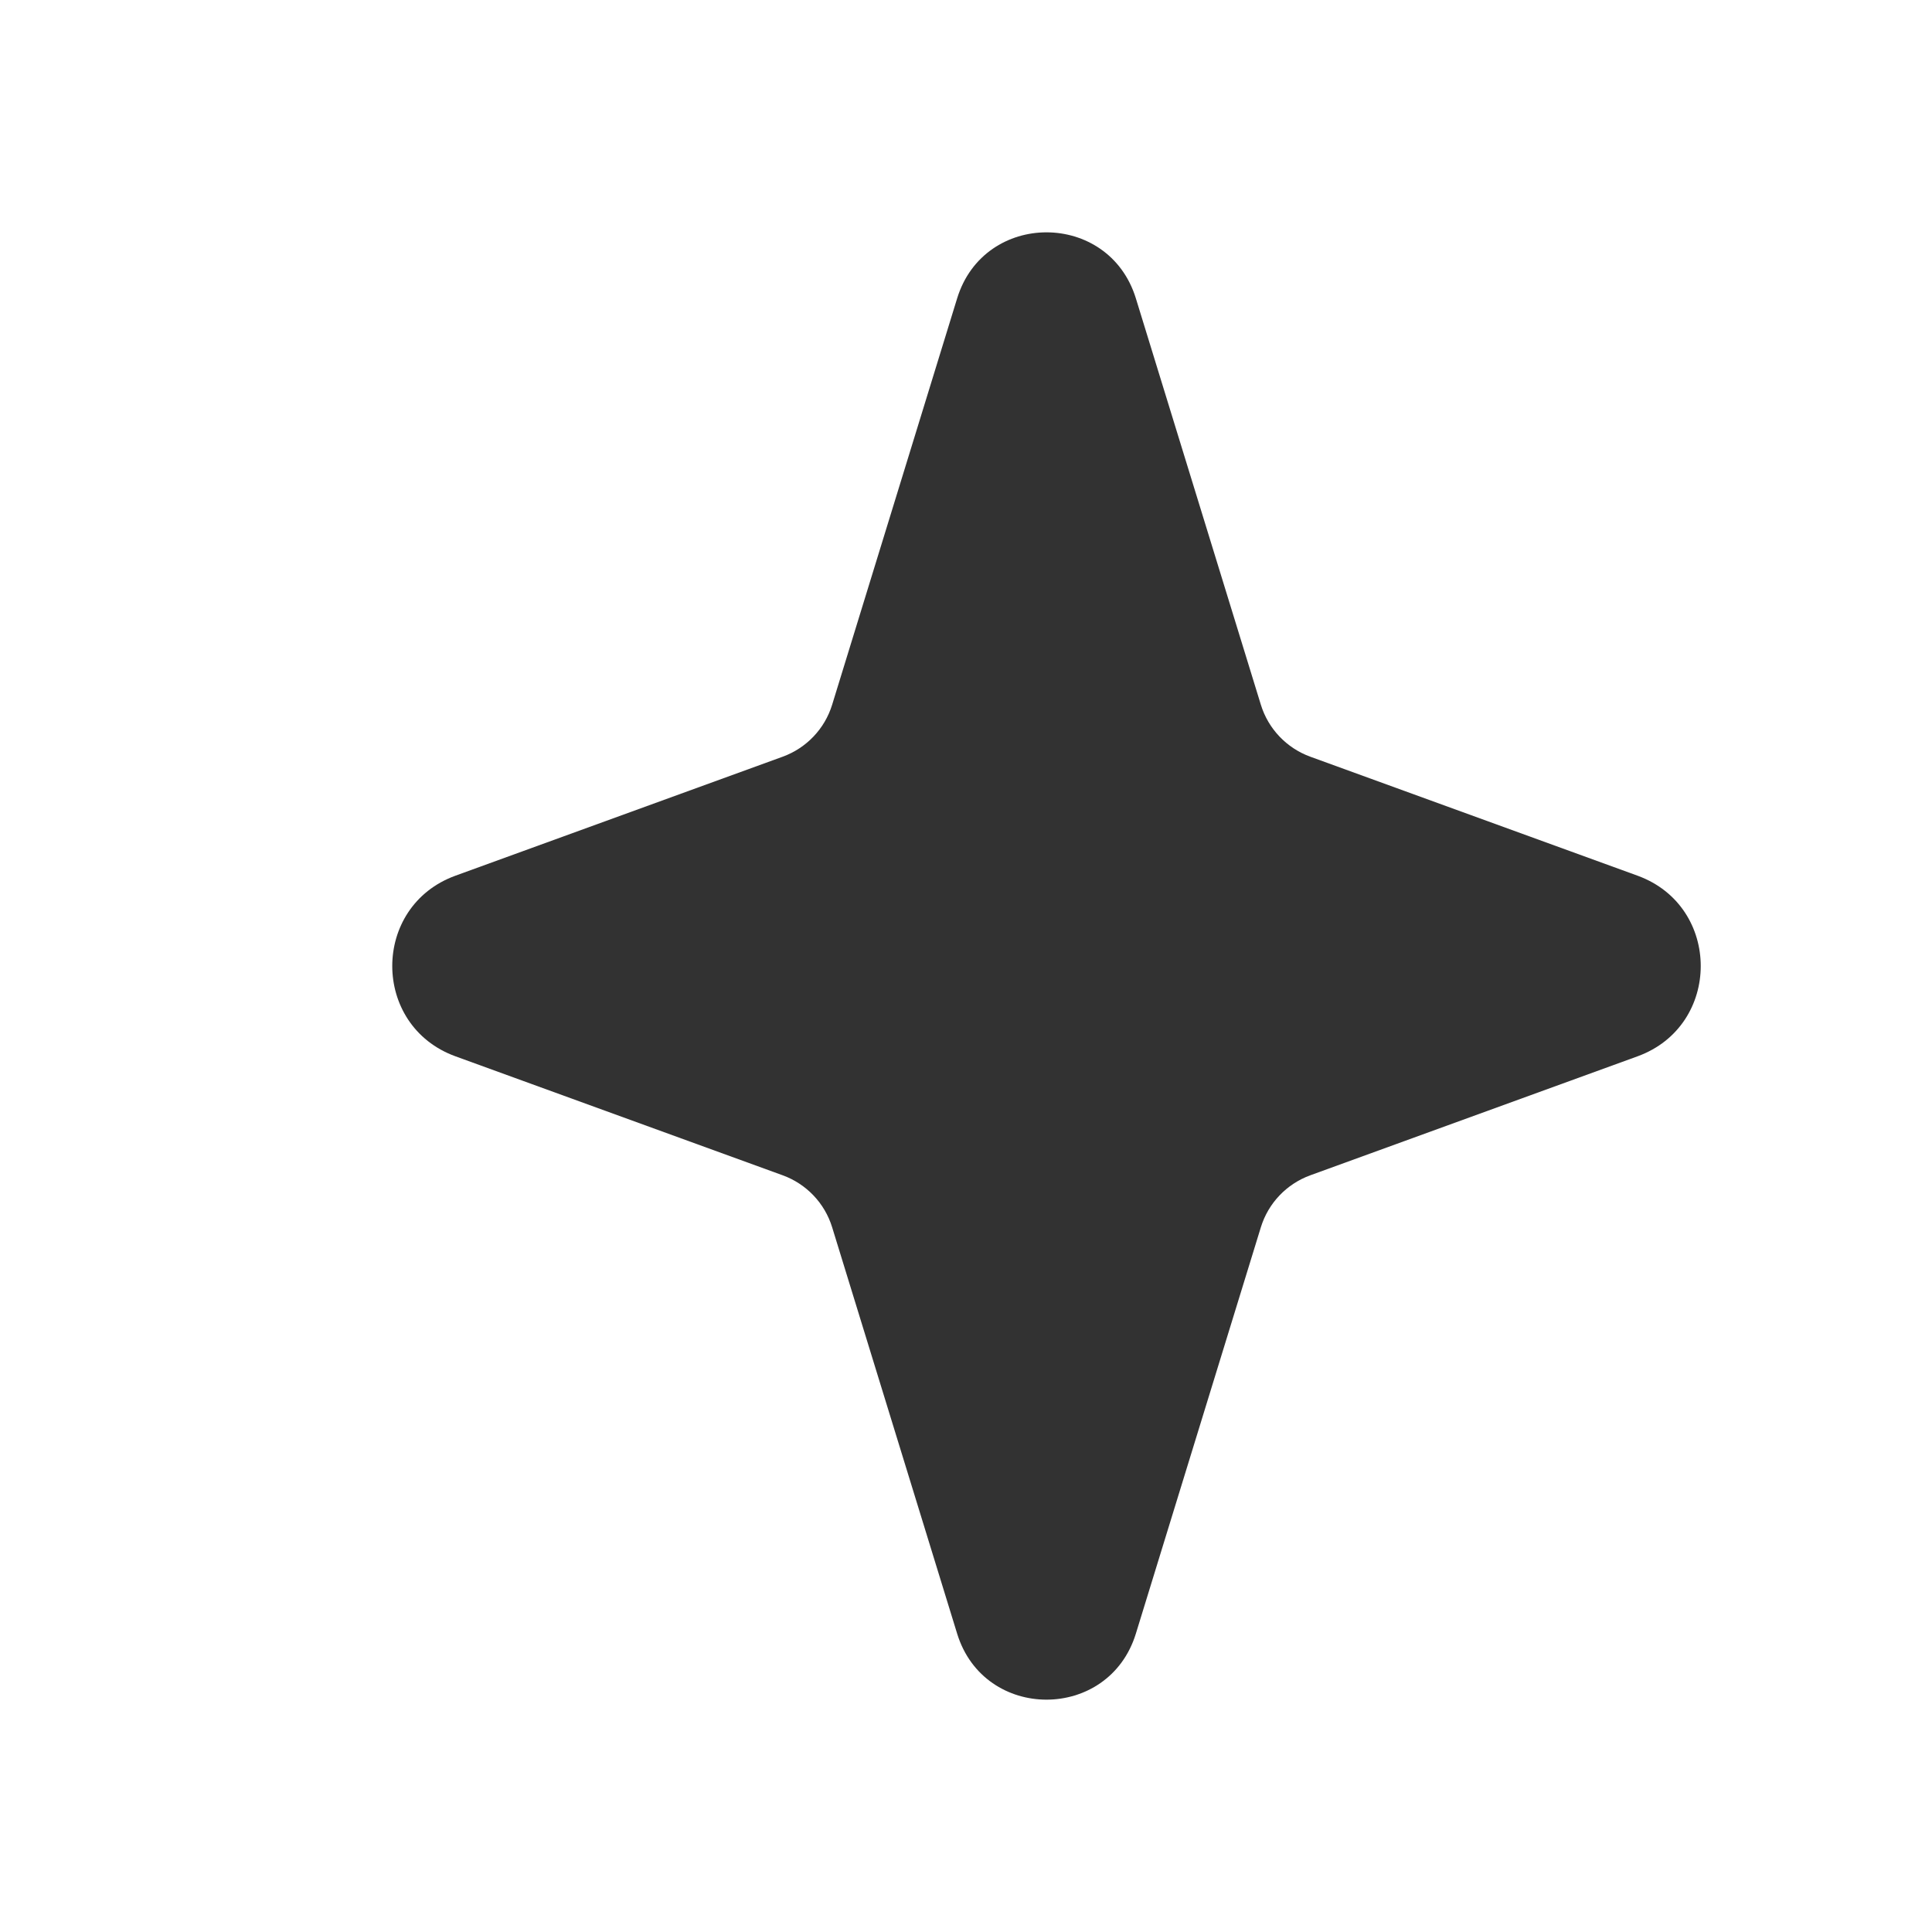
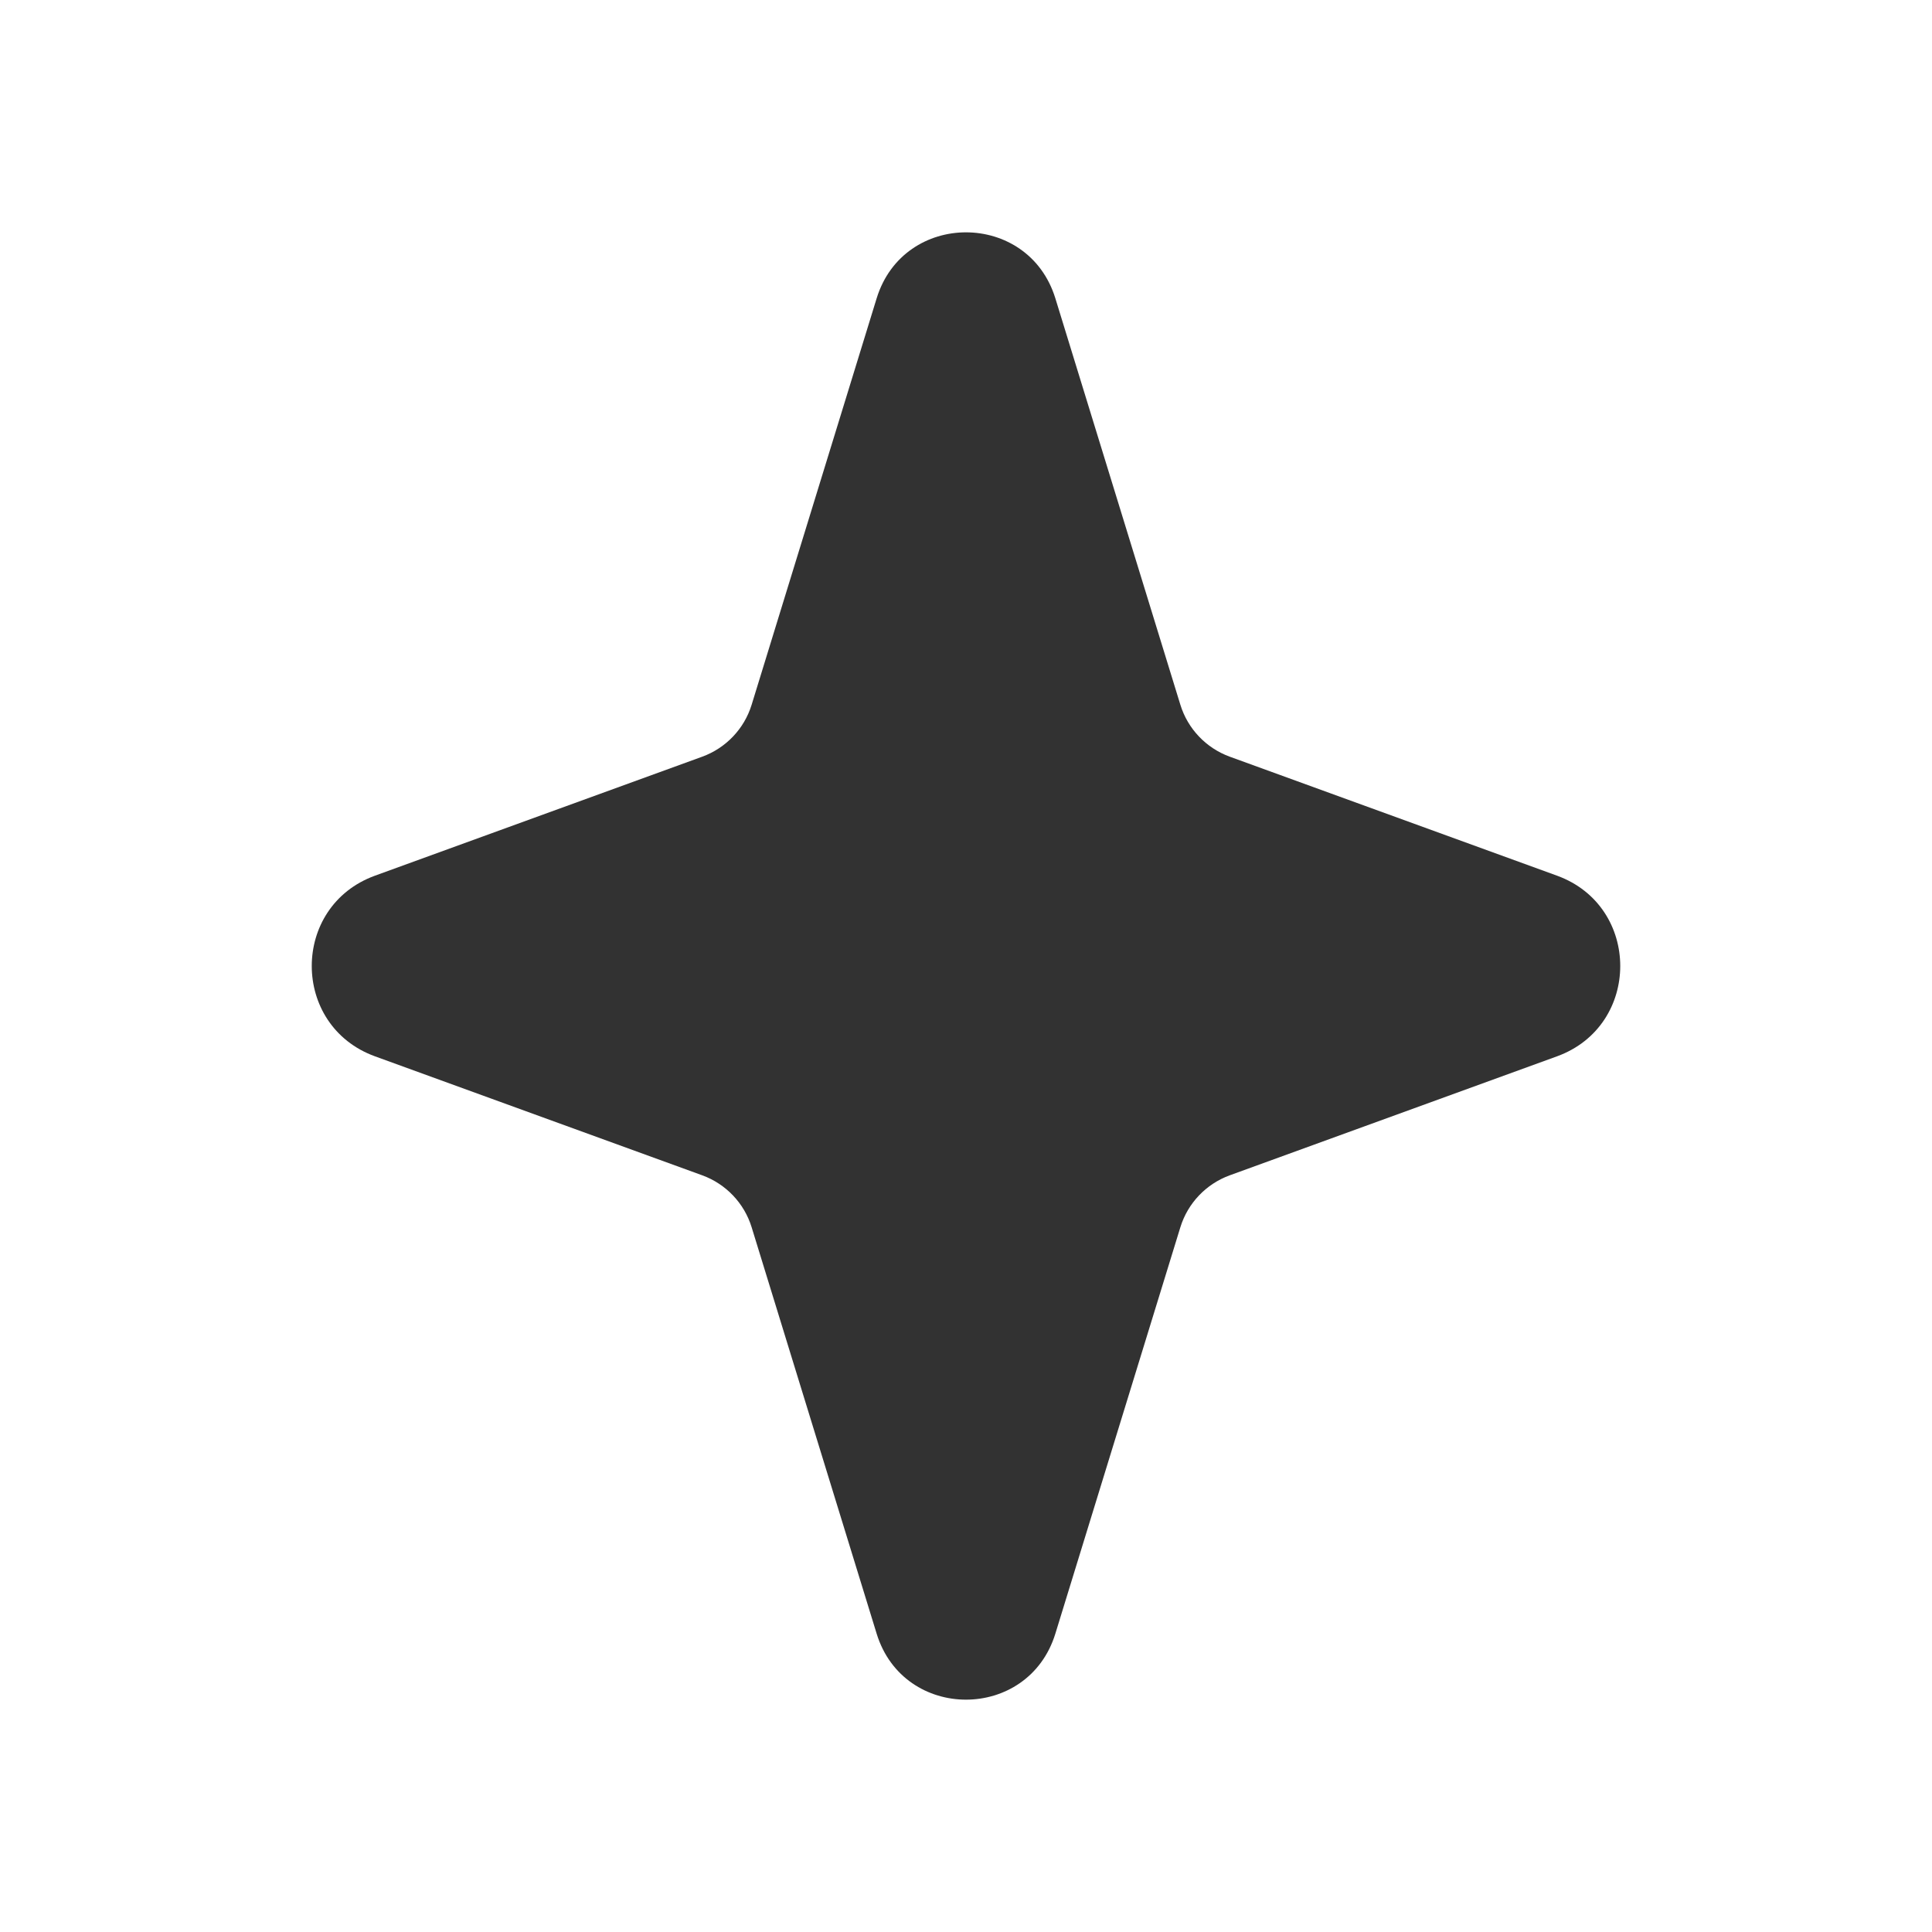
<svg xmlns="http://www.w3.org/2000/svg" width="800px" height="800px" viewBox="0 0 24 24" fill="none">
-   <path fill-rule="evenodd" clip-rule="evenodd" d="M12.89 3.706C13.226 2.613 14.773 2.613 15.11 3.706L16.663 8.755C16.755 9.054 16.983 9.293 17.277 9.4L21.342 10.878C22.389 11.259 22.389 12.741 21.342 13.122L17.277 14.6C16.983 14.707 16.755 14.946 16.663 15.245L15.11 20.294C14.773 21.387 13.226 21.387 12.89 20.294L11.337 15.245C11.245 14.946 11.017 14.707 10.723 14.6L6.658 13.122C5.611 12.741 5.611 11.259 6.658 10.878L10.723 9.4C11.017 9.293 11.245 9.054 11.337 8.755L12.89 3.706Z" fill="#323232" transform="translate(-1, 0)" />
+   <path fill-rule="evenodd" clip-rule="evenodd" d="M12.89 3.706C13.226 2.613 14.773 2.613 15.11 3.706L16.663 8.755C16.755 9.054 16.983 9.293 17.277 9.4L21.342 10.878C22.389 11.259 22.389 12.741 21.342 13.122L17.277 14.6C16.983 14.707 16.755 14.946 16.663 15.245L15.11 20.294C14.773 21.387 13.226 21.387 12.89 20.294L11.337 15.245C11.245 14.946 11.017 14.707 10.723 14.6L6.658 13.122C5.611 12.741 5.611 11.259 6.658 10.878L10.723 9.4C11.017 9.293 11.245 9.054 11.337 8.755L12.89 3.706Z" fill="#323232" transform="translate(-2, 0)" />
</svg>
